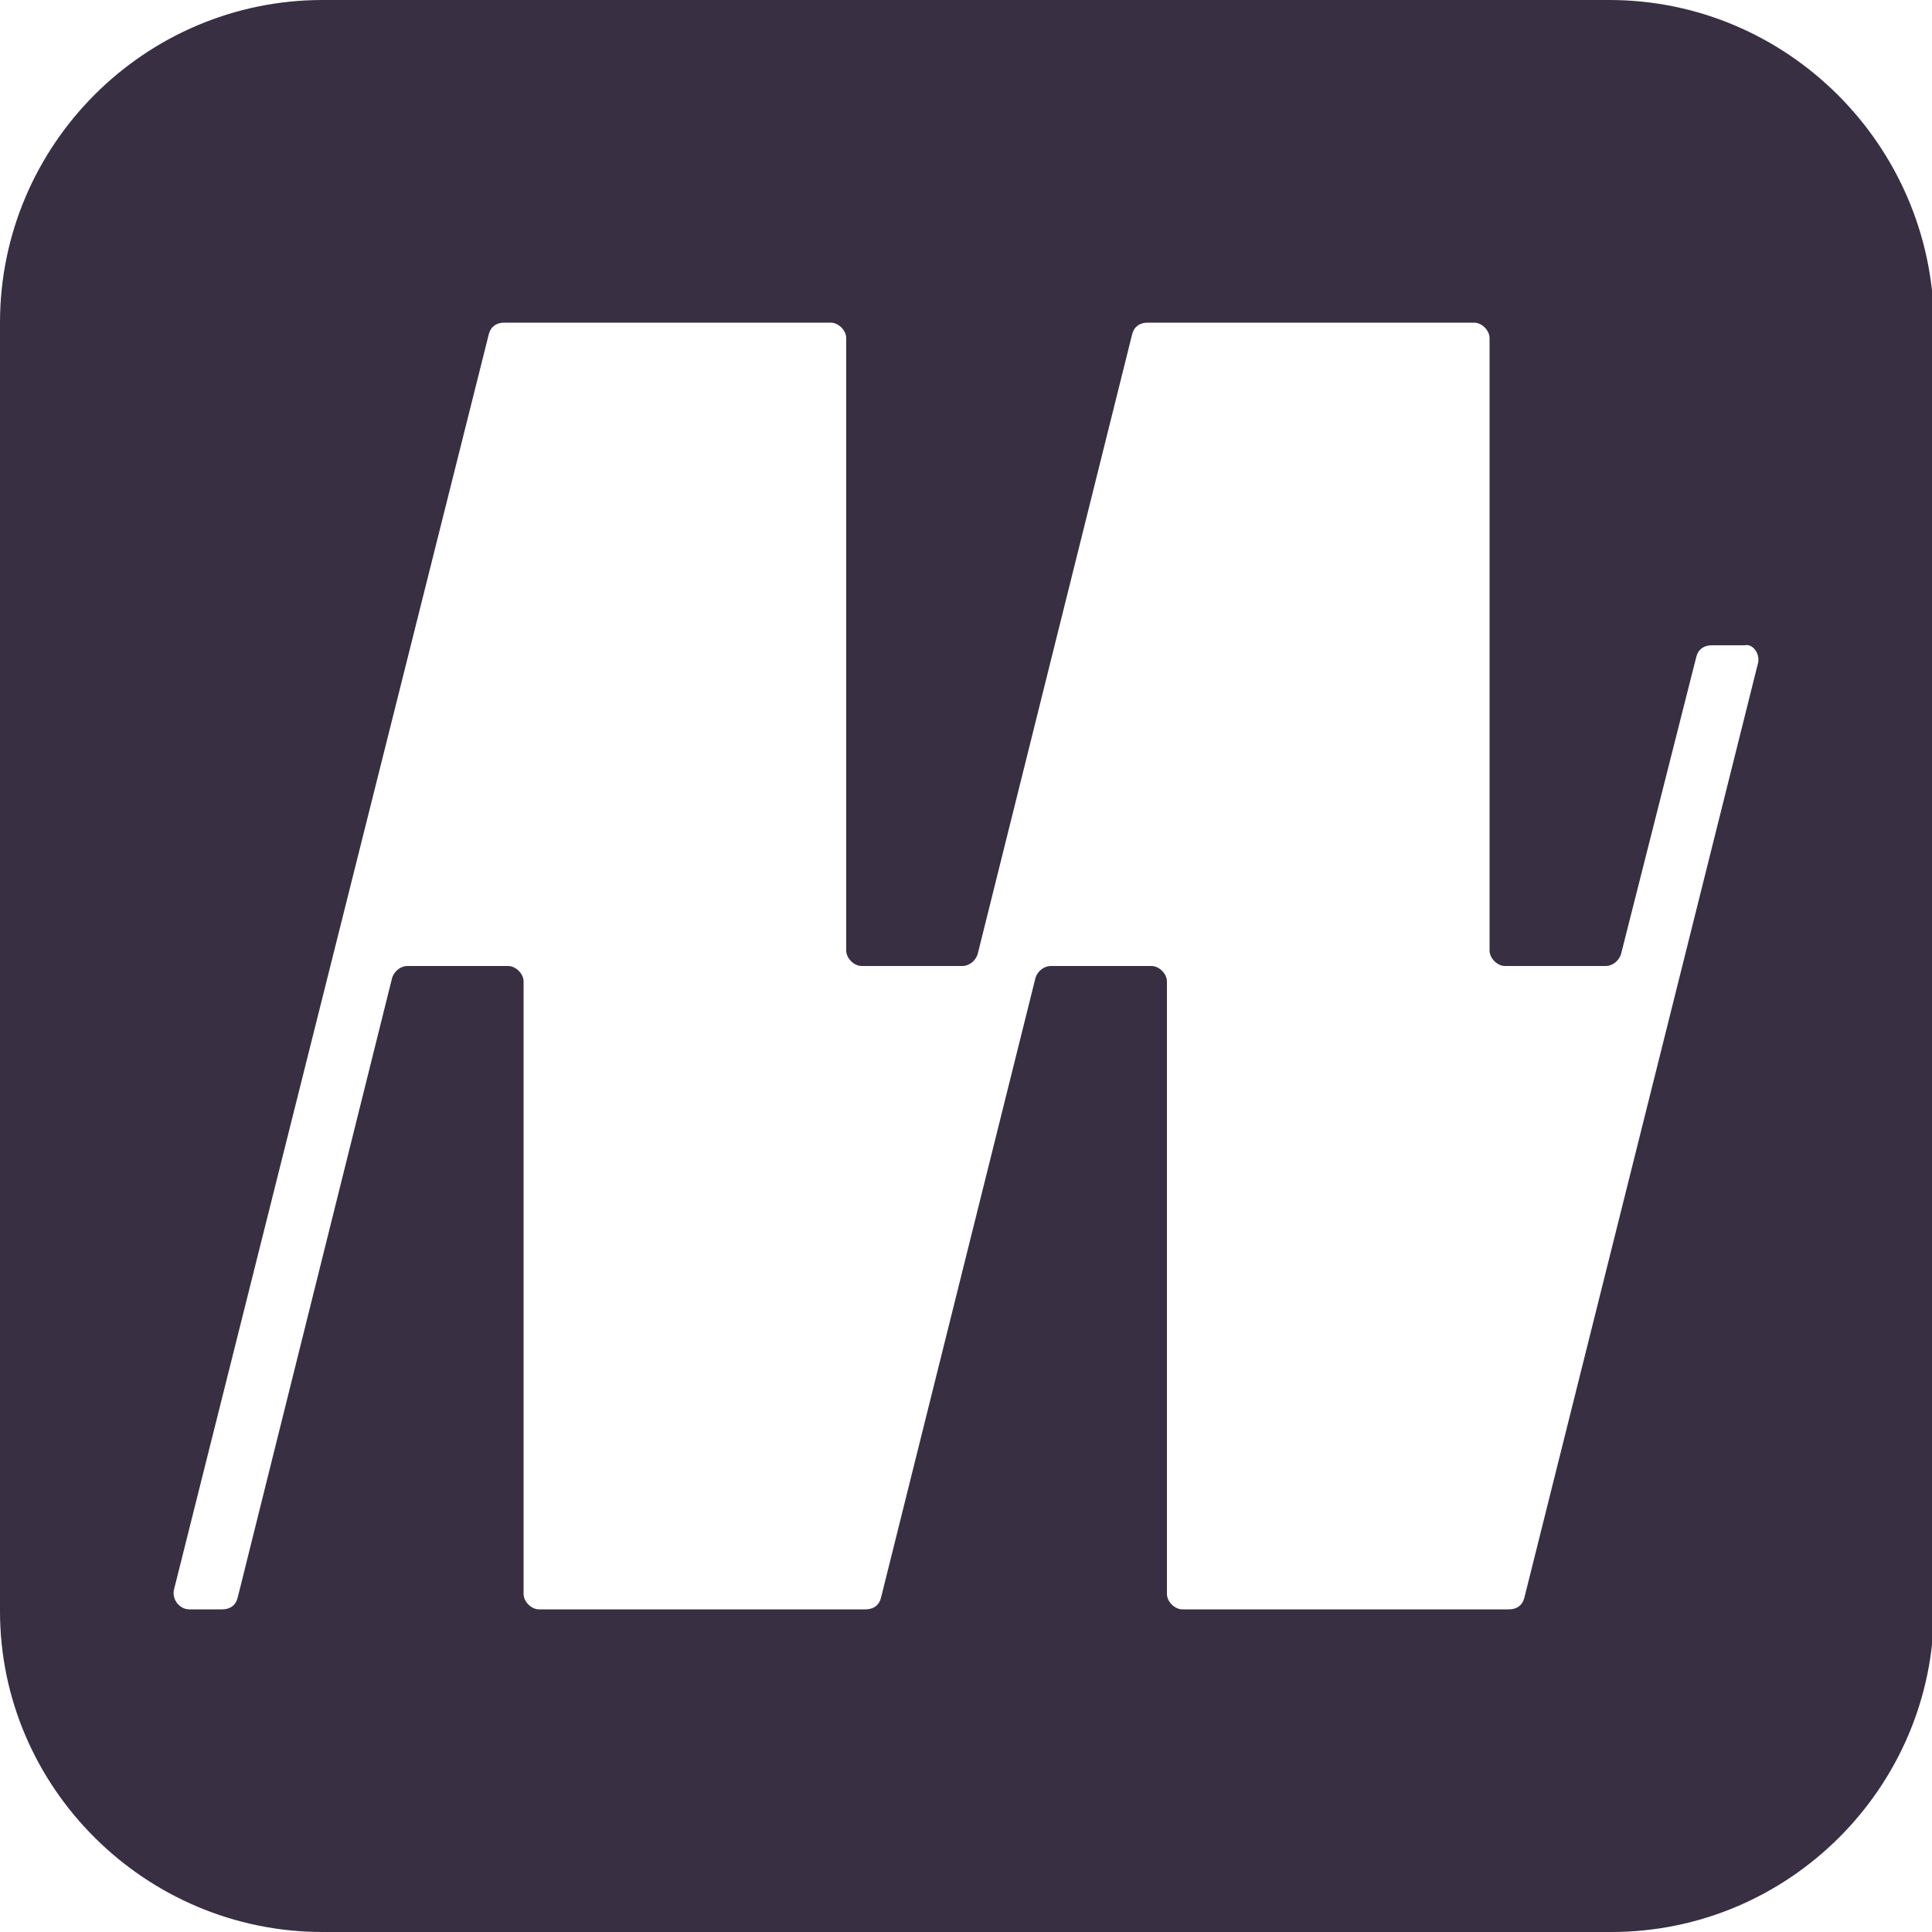
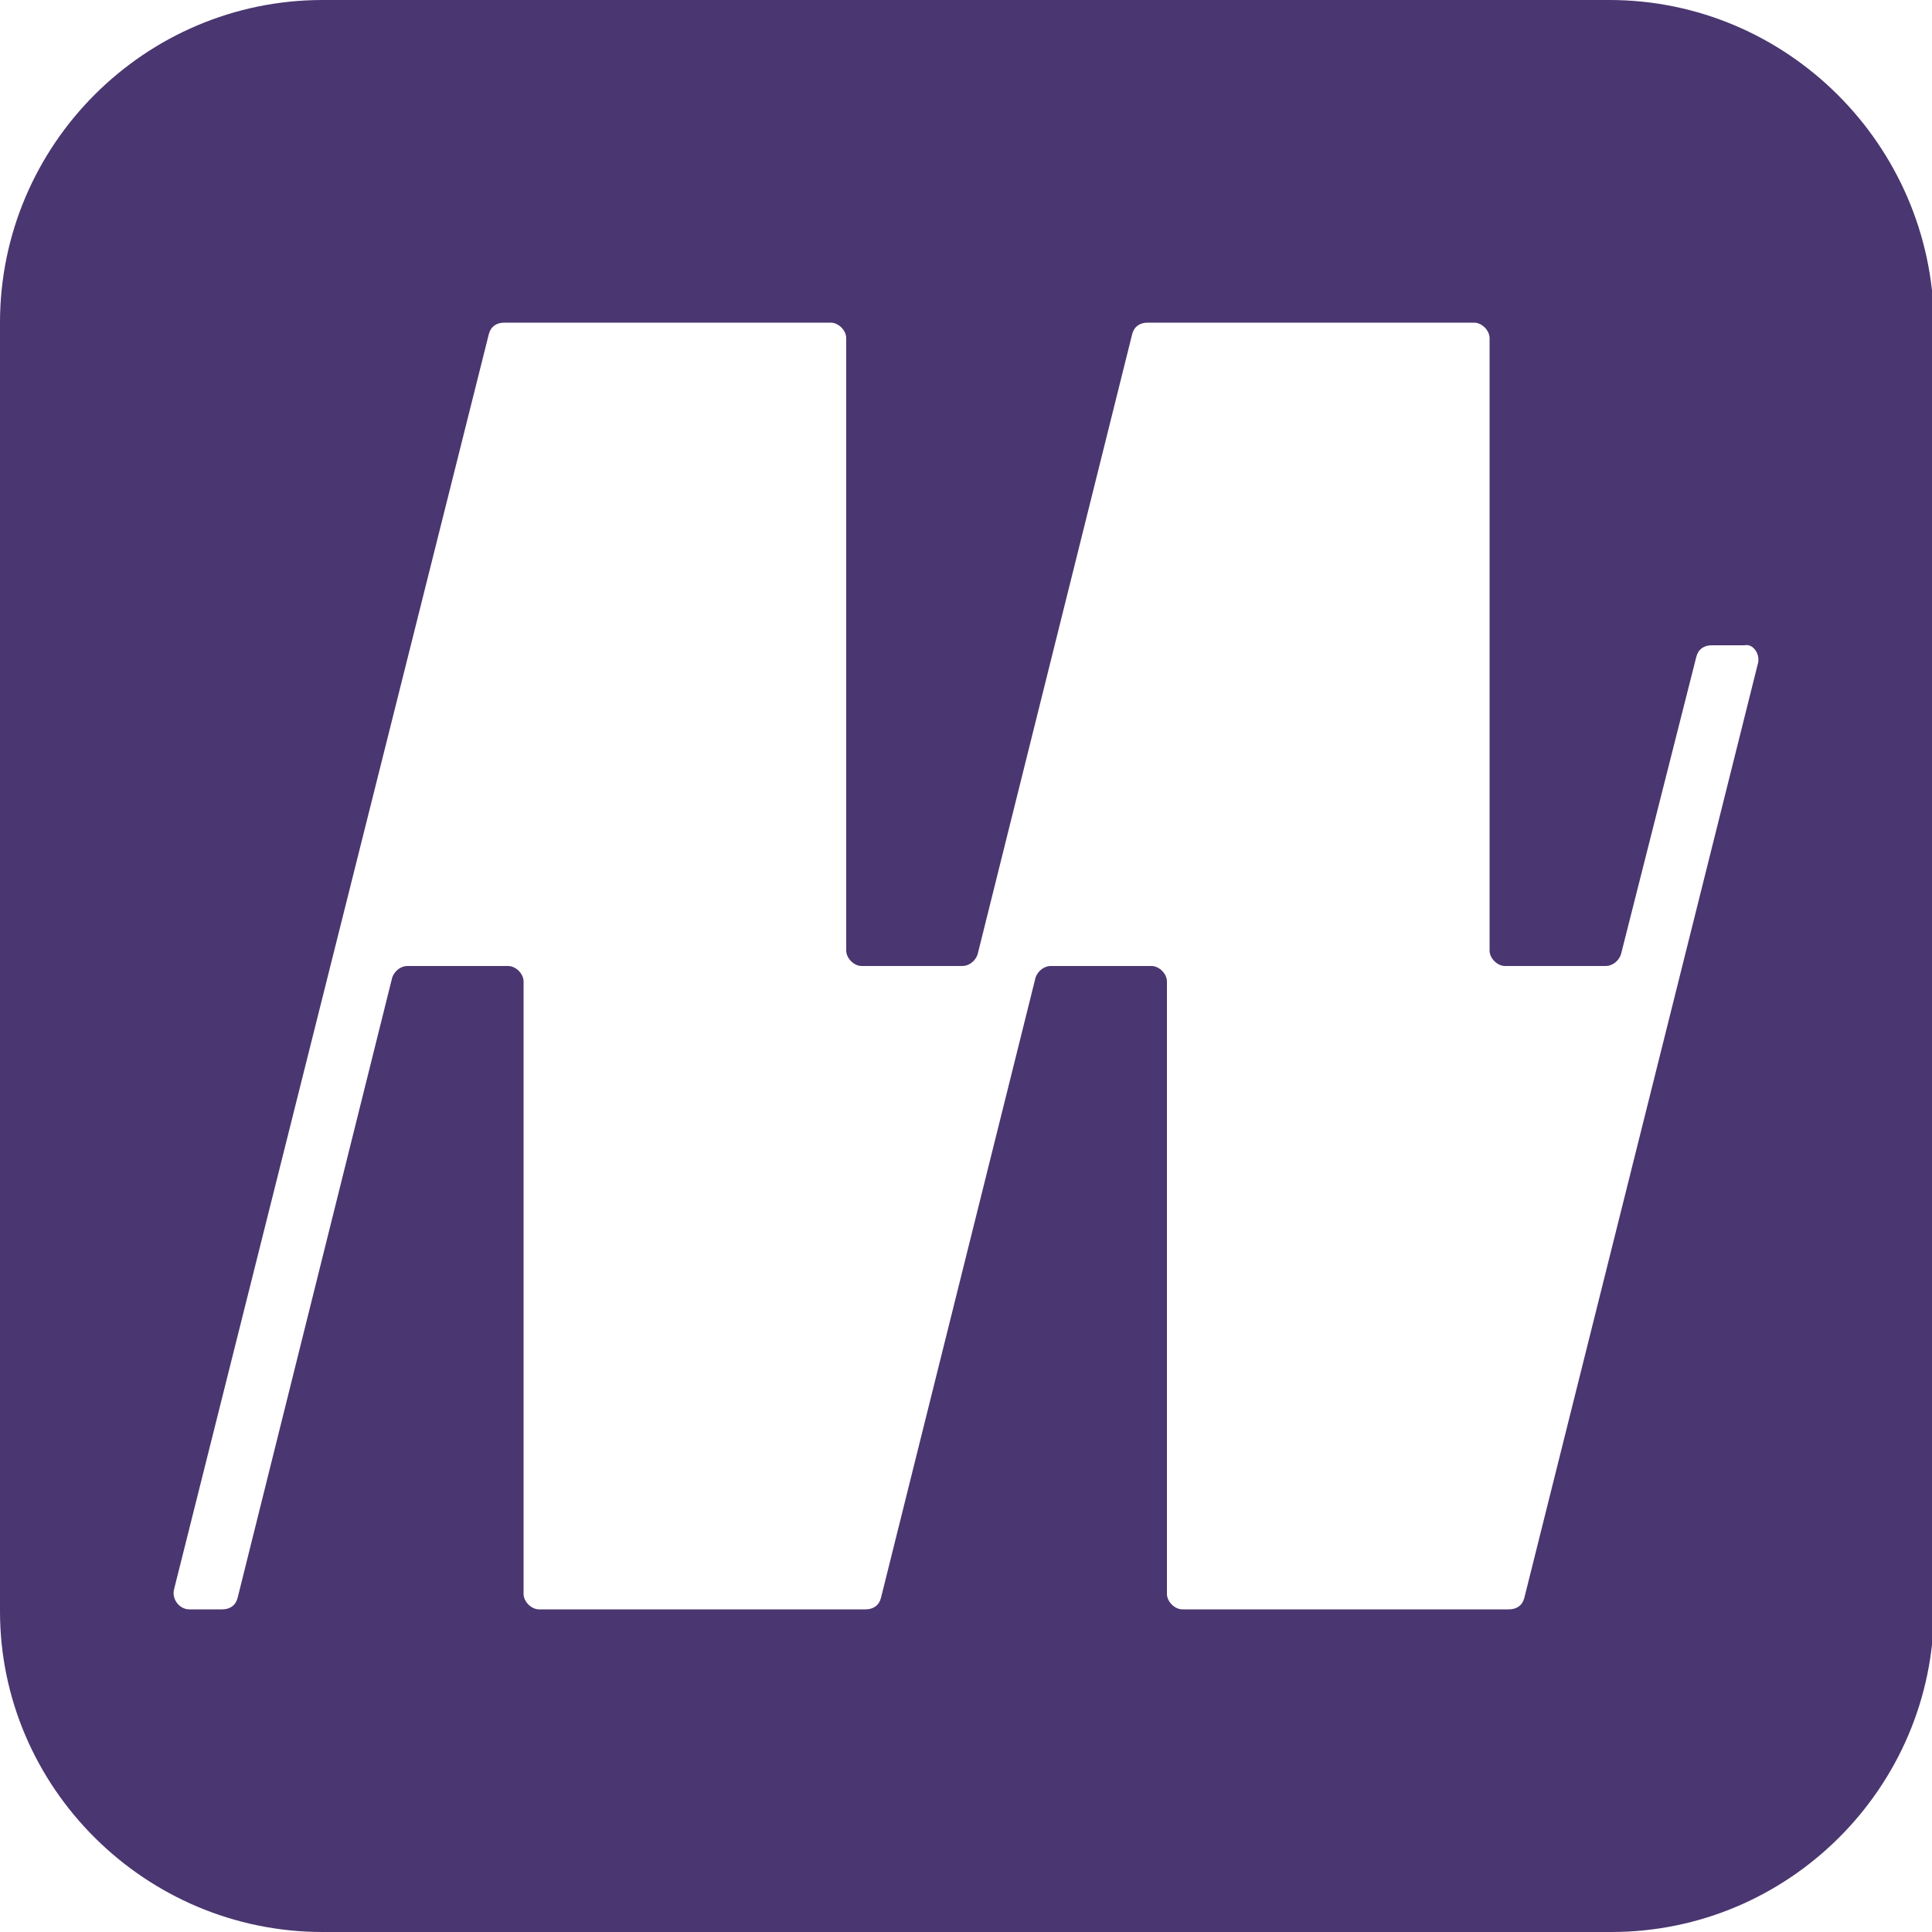
<svg xmlns="http://www.w3.org/2000/svg" version="1.1" id="Layer_1" x="0px" y="0px" width="100px" height="100px" viewBox="0 0 100 100" style="enable-background:new 0 0 100 100;" xml:space="preserve">
  <style type="text/css">
- 	.st0{fill:#382f42;}
+ 	.st0{fill:#4a3670;}
</style>
  <path class="st0" d="M83.3,0H16.7C7.5,0,0,7.5,0,16.7v66.7C0,92.5,7.5,100,16.7,100h66.7c9.2,0,16.7-7.5,16.7-16.7V16.7  C100,7.5,92.5,0,83.3,0z M91,34.3L78.9,82.7c-0.1,0.4-0.4,0.6-0.8,0.6H61.2c-0.4,0-0.8-0.4-0.8-0.8V50.8c0-0.4-0.4-0.8-0.8-0.8h-5.2  c-0.4,0-0.7,0.3-0.8,0.6l-8,32.1c-0.1,0.4-0.4,0.6-0.8,0.6H27.9c-0.4,0-0.8-0.4-0.8-0.8V50.8c0-0.4-0.4-0.8-0.8-0.8h-5.2  c-0.4,0-0.7,0.3-0.8,0.6l-8,32.1c-0.1,0.4-0.4,0.6-0.8,0.6H9.8c-0.5,0-0.9-0.5-0.8-1l16.3-65c0.1-0.4,0.4-0.6,0.8-0.6H43  c0.4,0,0.8,0.4,0.8,0.8v31.7c0,0.4,0.4,0.8,0.8,0.8h5.2c0.4,0,0.7-0.3,0.8-0.6l8-32.1c0.1-0.4,0.4-0.6,0.8-0.6h16.9  c0.4,0,0.8,0.4,0.8,0.8v31.7c0,0.4,0.4,0.8,0.8,0.8h5.2c0.4,0,0.7-0.3,0.8-0.6L87.8,34c0.1-0.4,0.4-0.6,0.8-0.6h1.7  C90.7,33.3,91.1,33.8,91,34.3z" />
</svg>
